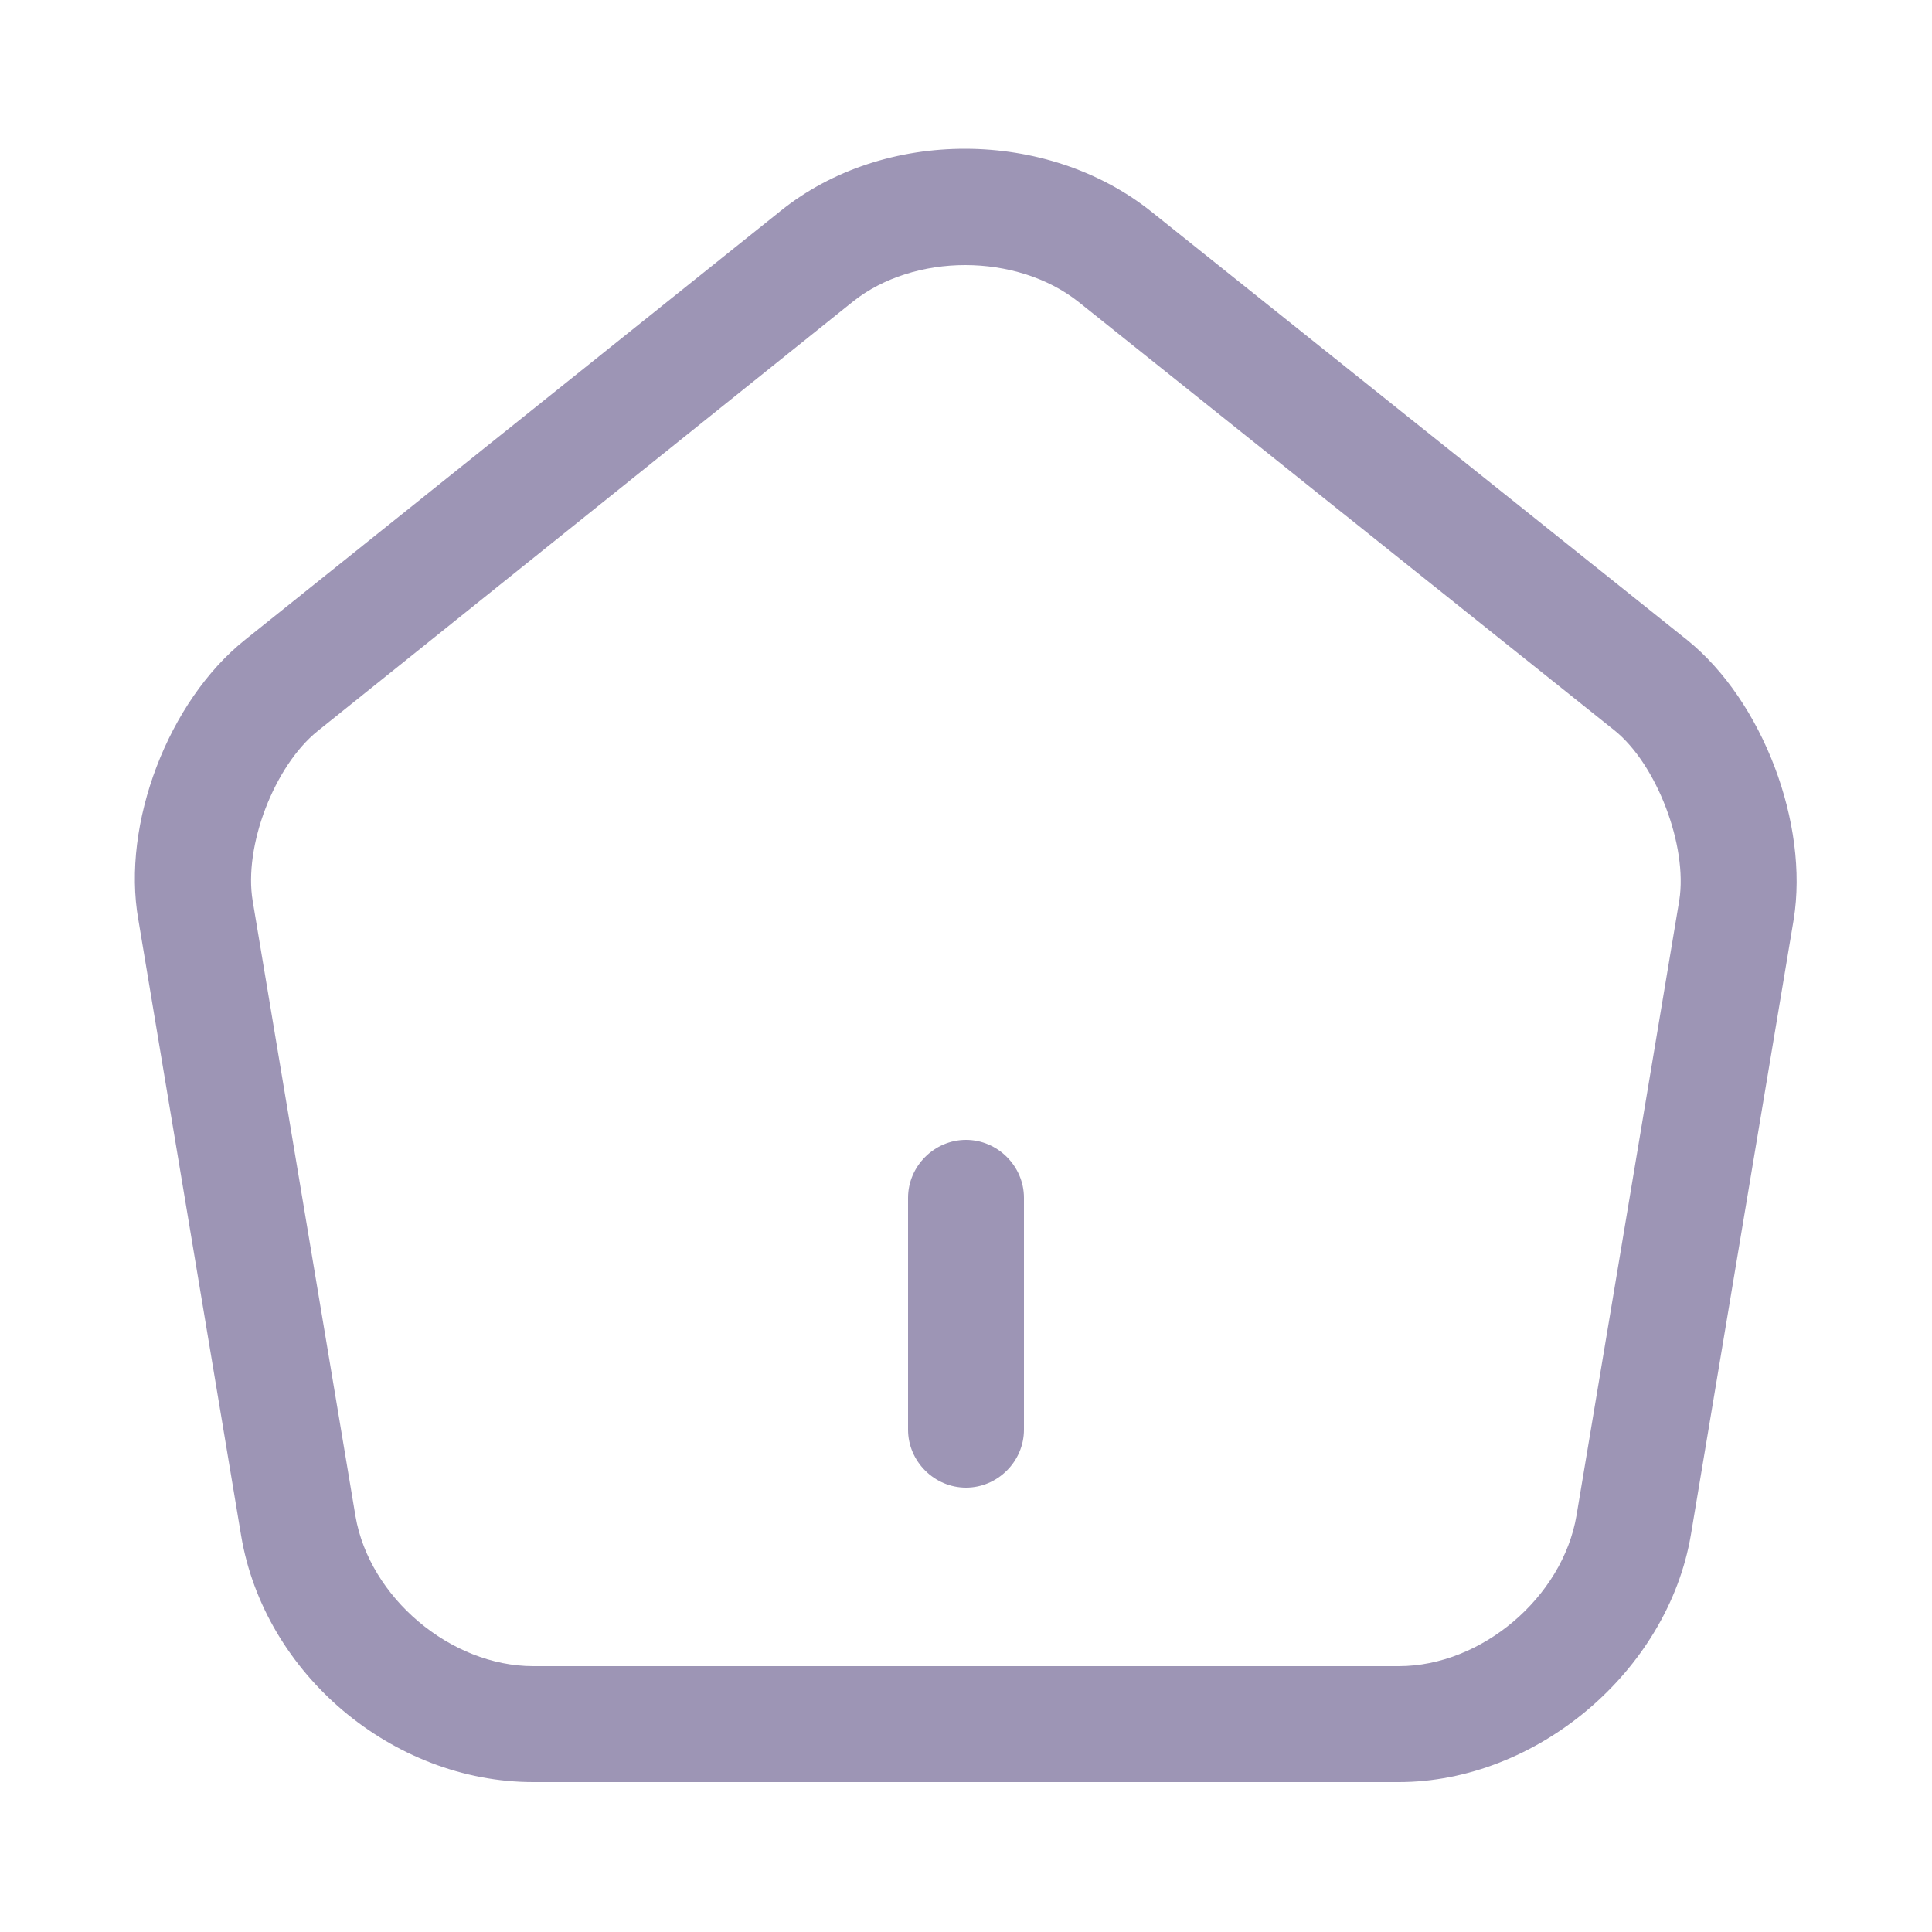
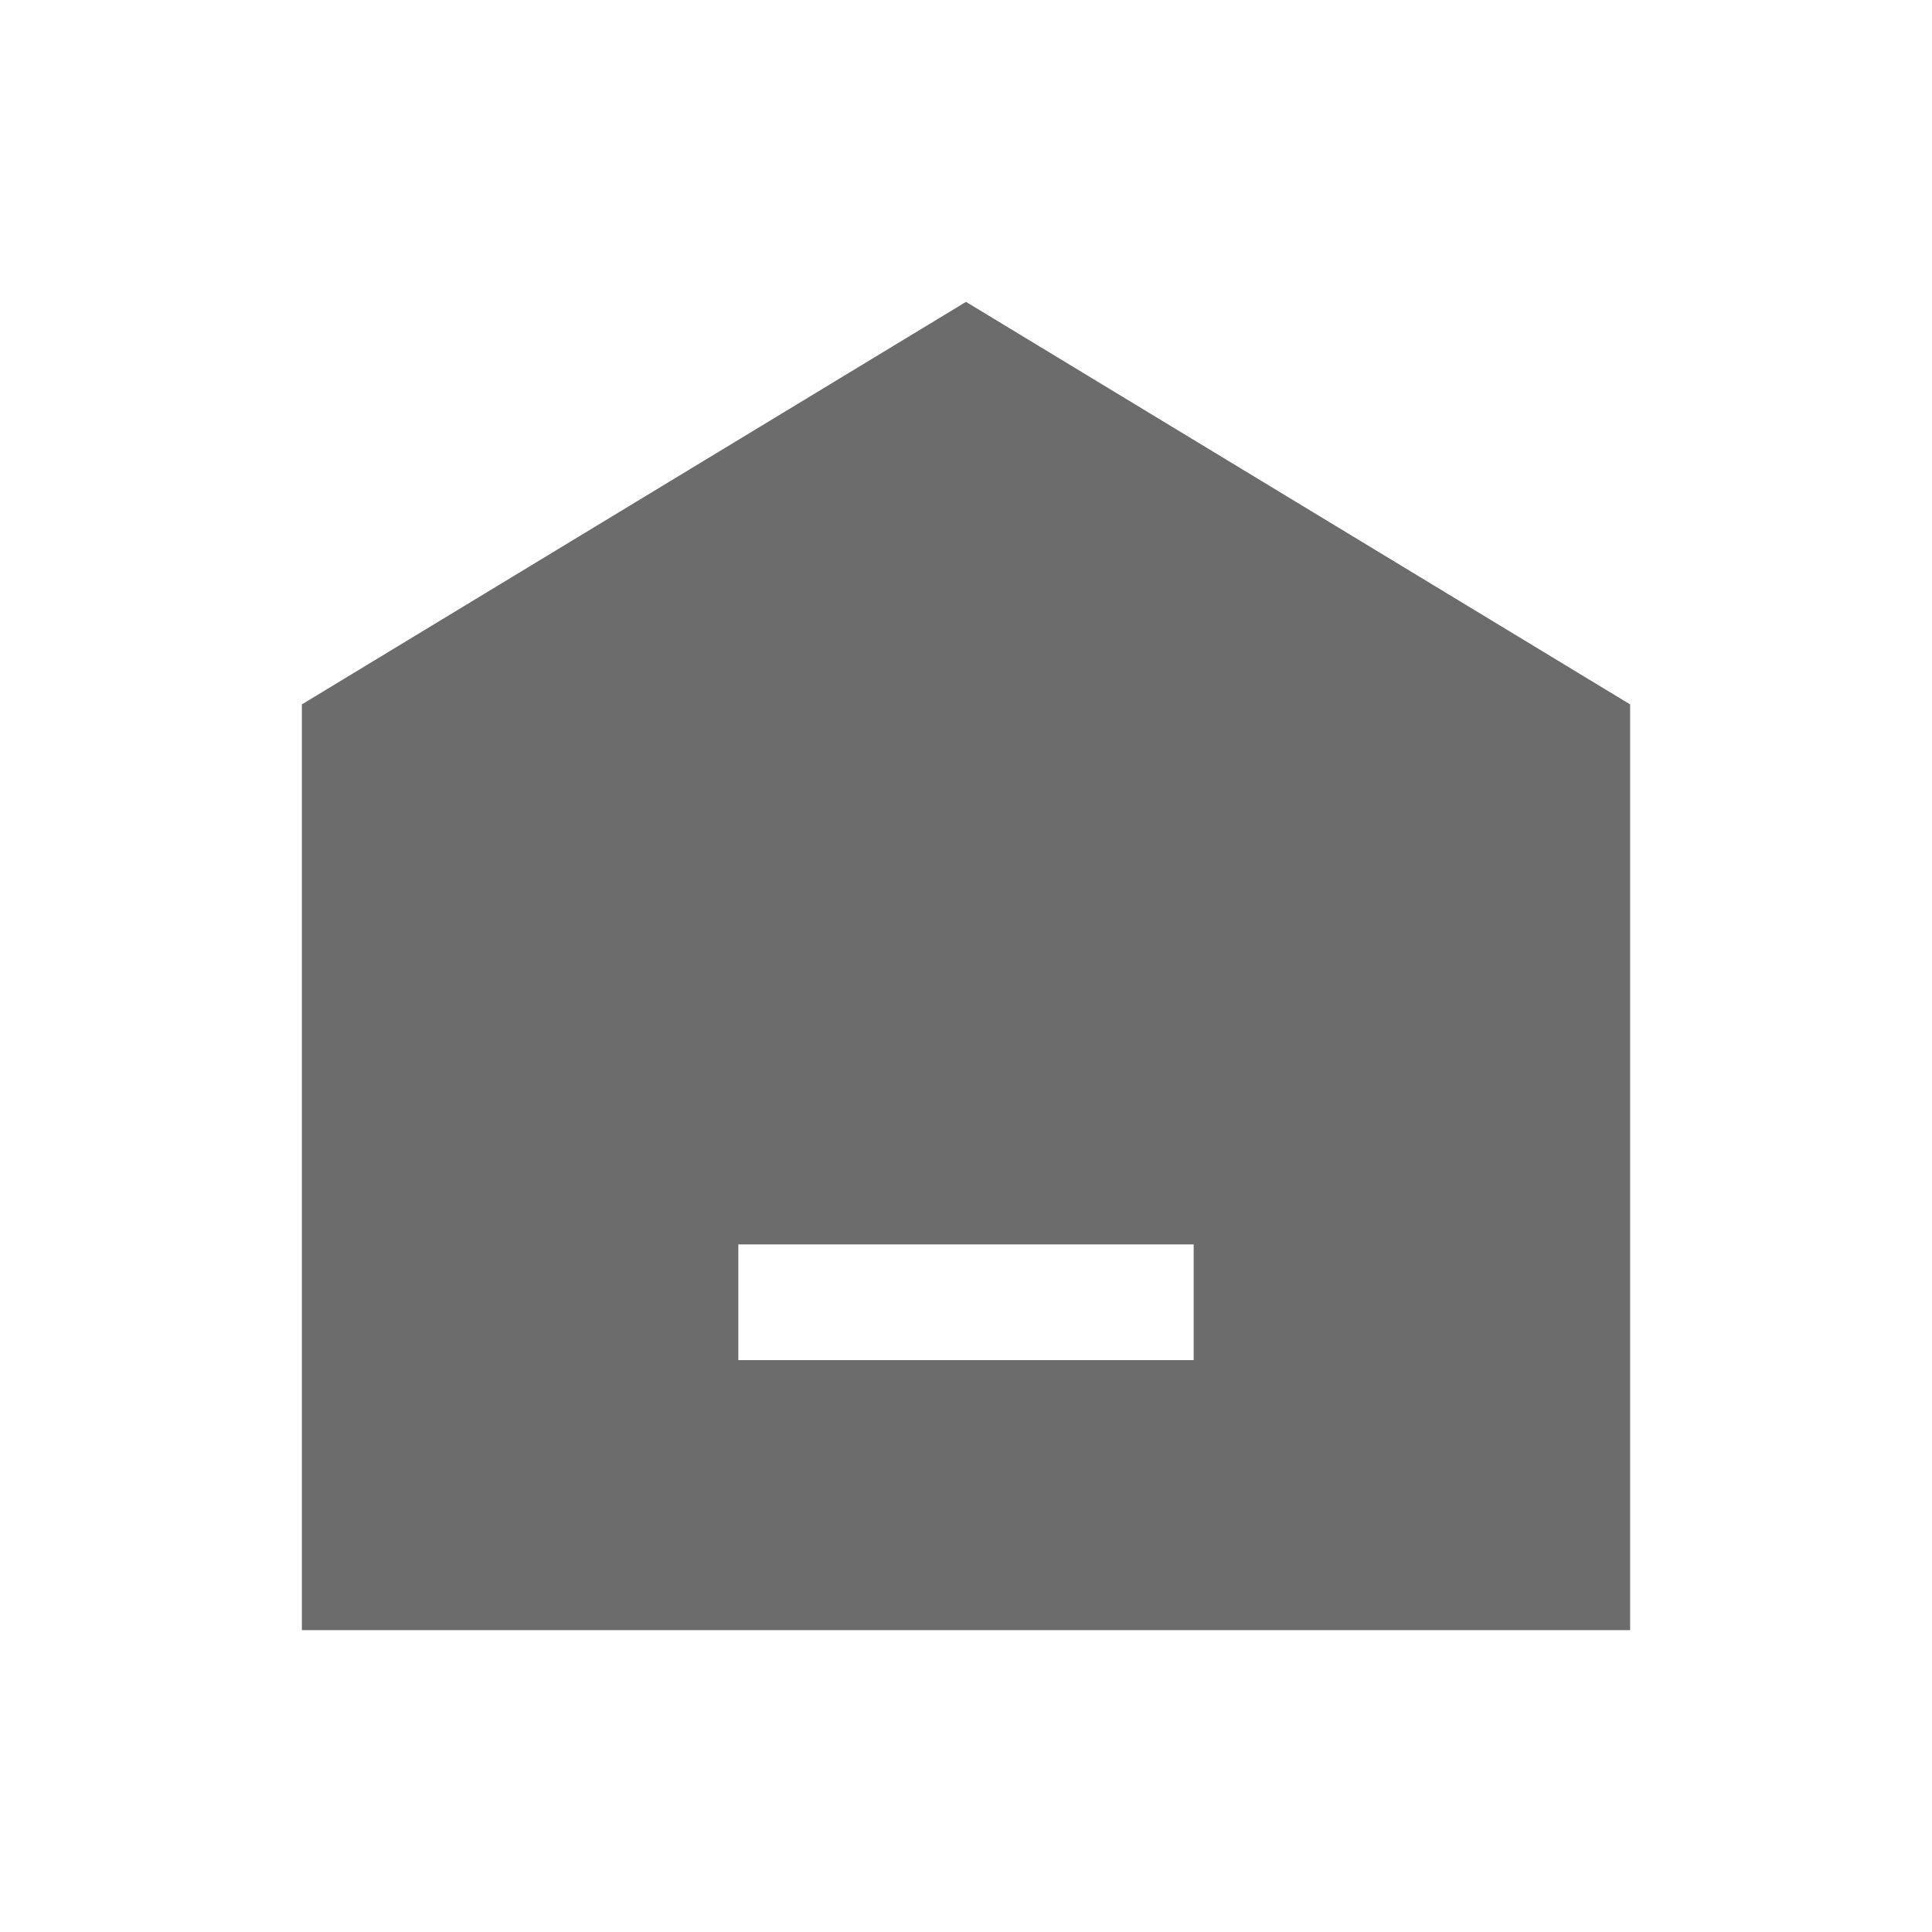
- <svg xmlns="http://www.w3.org/2000/svg" width="25" height="25" viewBox="0 0 25 25" fill="none">
-   <path d="M12.5 19.25C12.09 19.25 11.75 18.91 11.75 18.5V15.5C11.75 15.09 12.09 14.75 12.5 14.75C12.91 14.75 13.25 15.09 13.25 15.5V18.5C13.25 18.91 12.91 19.25 12.5 19.25Z" fill="#9D95B5" />
-   <path d="M18.1 23.06H6.9C5.08 23.06 3.42 21.66 3.12 19.87L1.79 11.9C1.57 10.66 2.18 9.07 3.17 8.28L10.1 2.73C11.44 1.65 13.55 1.66 14.9 2.74L21.83 8.28C22.81 9.07 23.41 10.66 23.21 11.9L21.88 19.86C21.58 21.63 19.88 23.06 18.1 23.06ZM12.49 3.43C11.96 3.43 11.43 3.59 11.04 3.9L4.11 9.46C3.55 9.91 3.15 10.95 3.27 11.66L4.6 19.62C4.78 20.67 5.83 21.56 6.9 21.56H18.1C19.17 21.56 20.22 20.67 20.4 19.61L21.73 11.65C21.84 10.95 21.44 9.89 20.89 9.45L13.96 3.91C13.56 3.59 13.02 3.43 12.49 3.43Z" fill="#9D95B5" />
+ <svg xmlns="http://www.w3.org/2000/svg" width="32px" height="32px" viewBox="0 0 32 32" version="1.1">
+   <g id="App" stroke="none" stroke-width="1" fill="none" fill-rule="evenodd">
+     <g id="Team" transform="translate(-40, -1061)">
+       <g id="Tab-Bars" transform="translate(0, 1052)">
+         <g id="Tab1_hig" transform="translate(32, 8)">
+           <rect id="矩形" x="0" y="0" width="48" height="48" />
+           <path d="M24,6 L35,12.667 L35,28 L13,28 L13,12.667 L24,6 Z M27.771,21.611 L20.229,21.611 L20.229,23.528 L27.771,23.528 L27.771,21.611 Z" id="形状" fill="#6C6C6C" fill-rule="nonzero" />
+         </g>
+       </g>
+     </g>
+   </g>
</svg>
